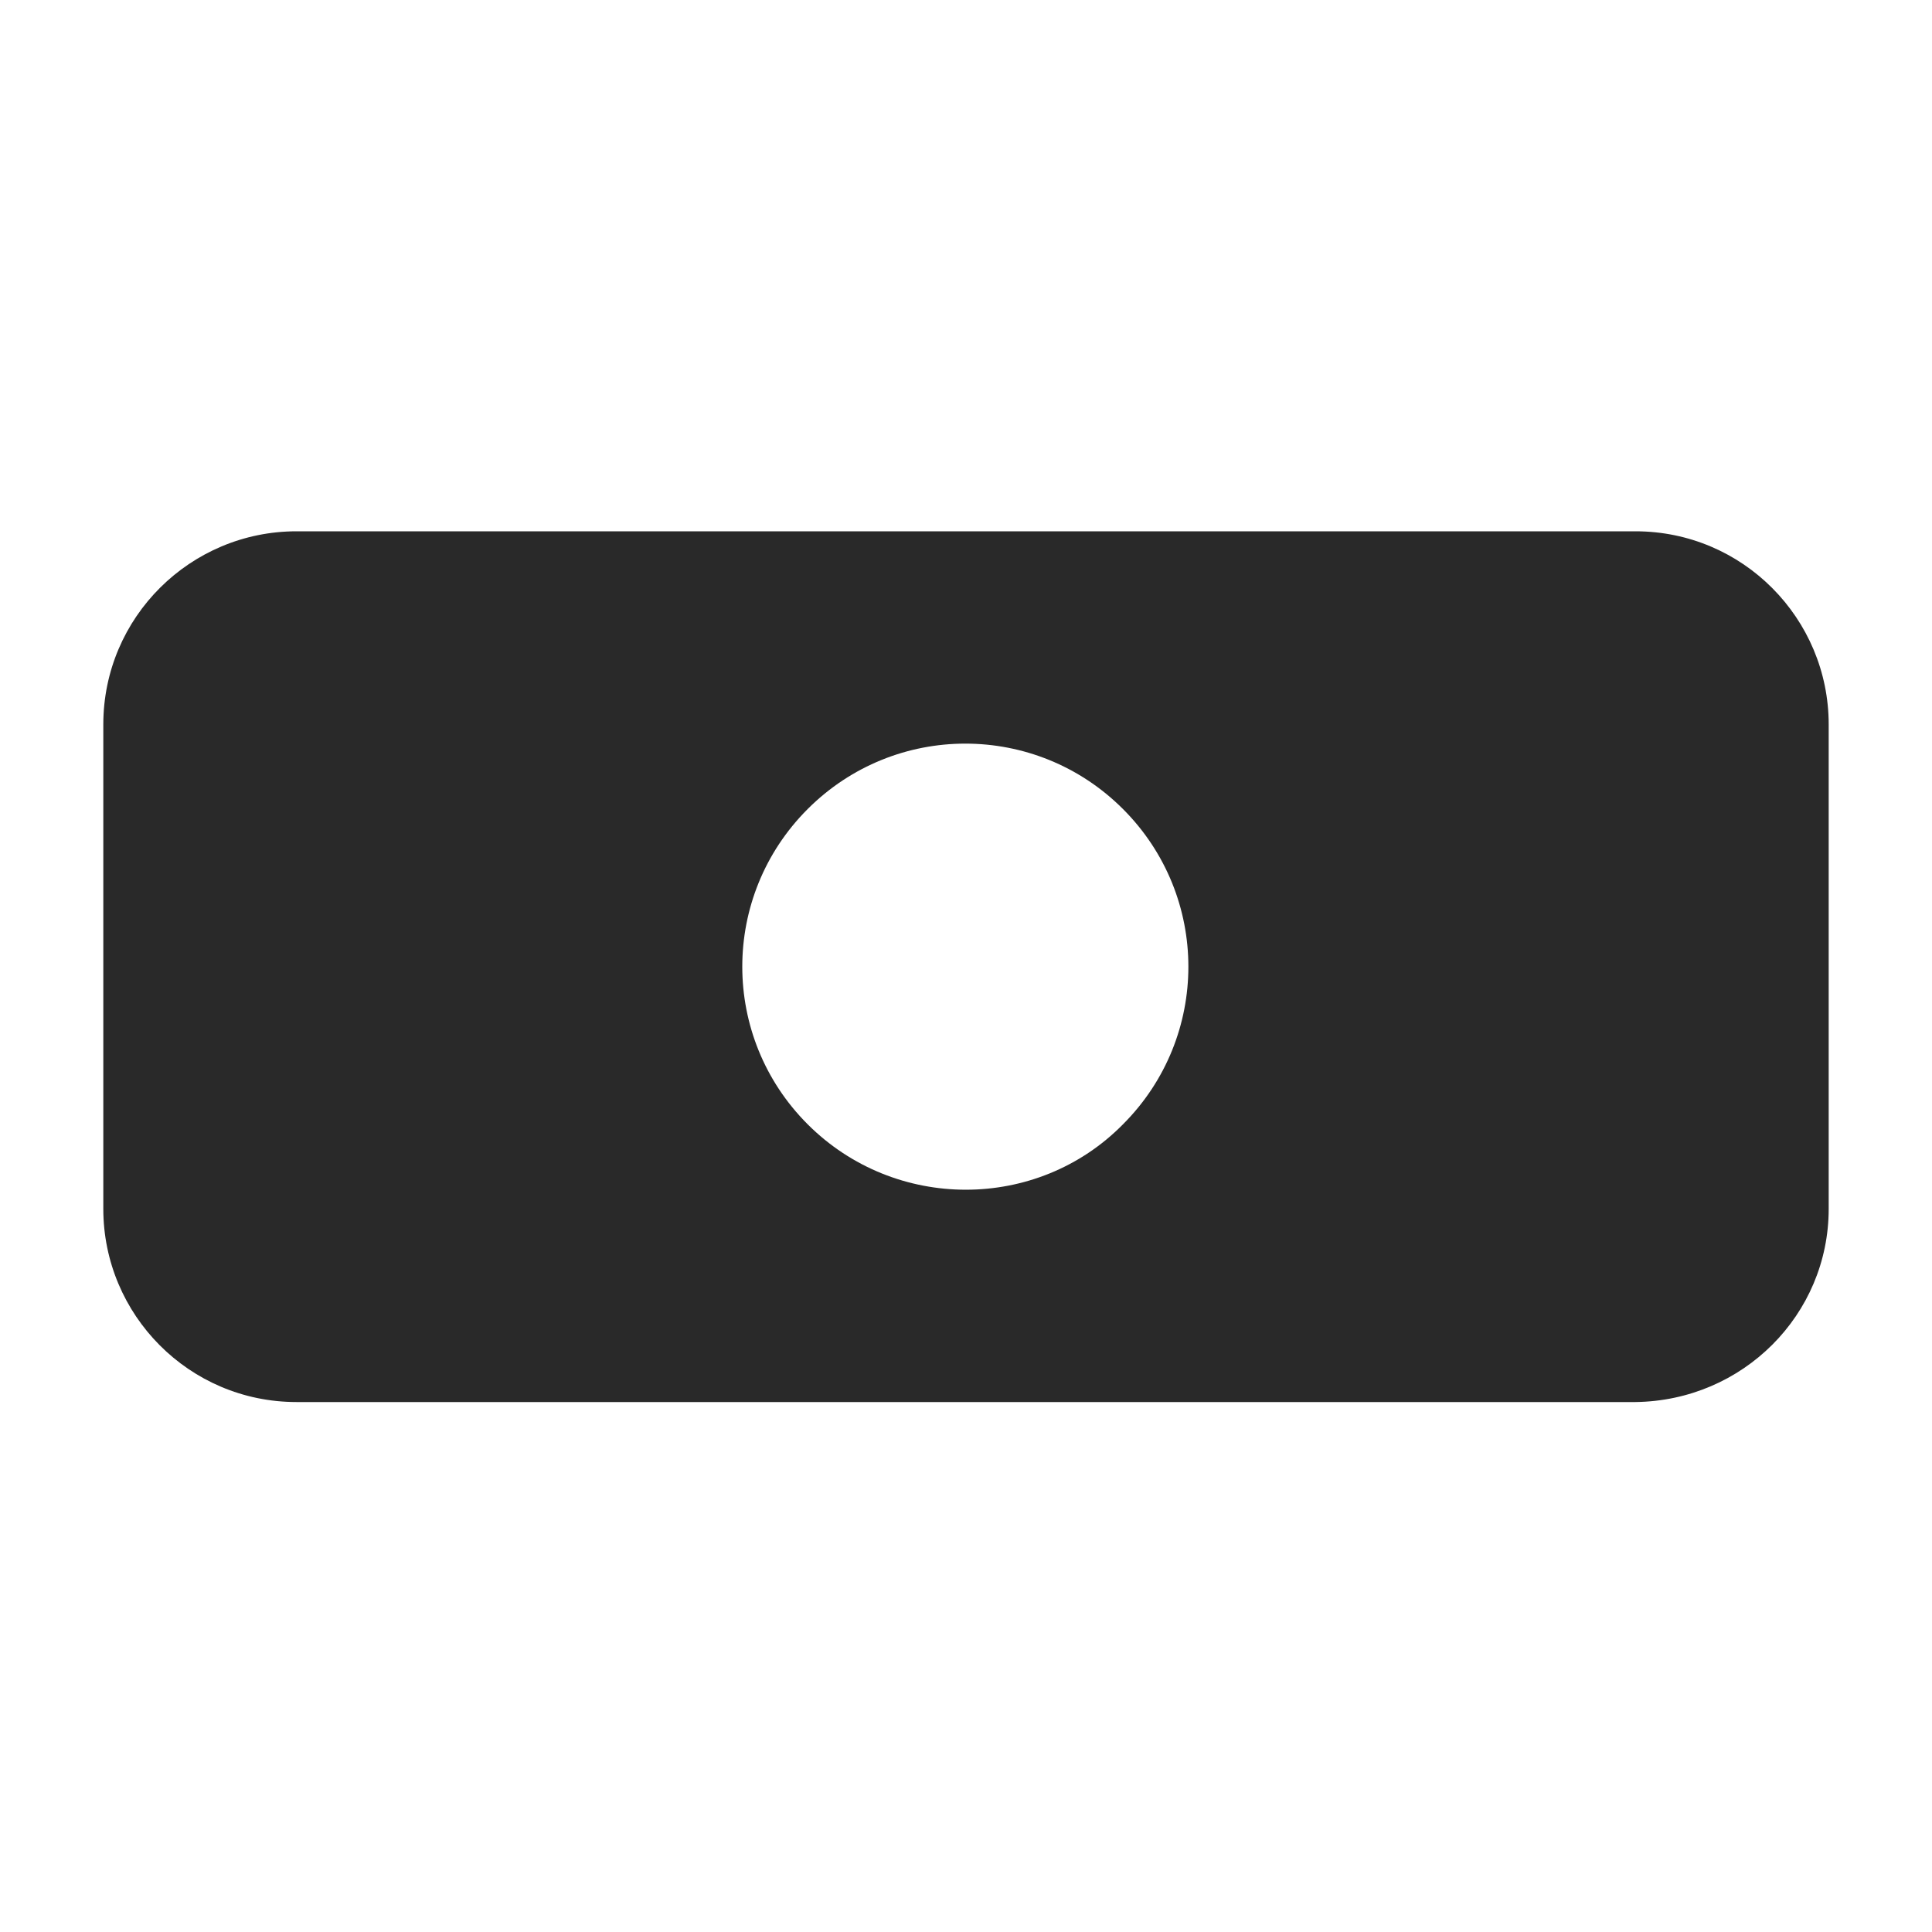
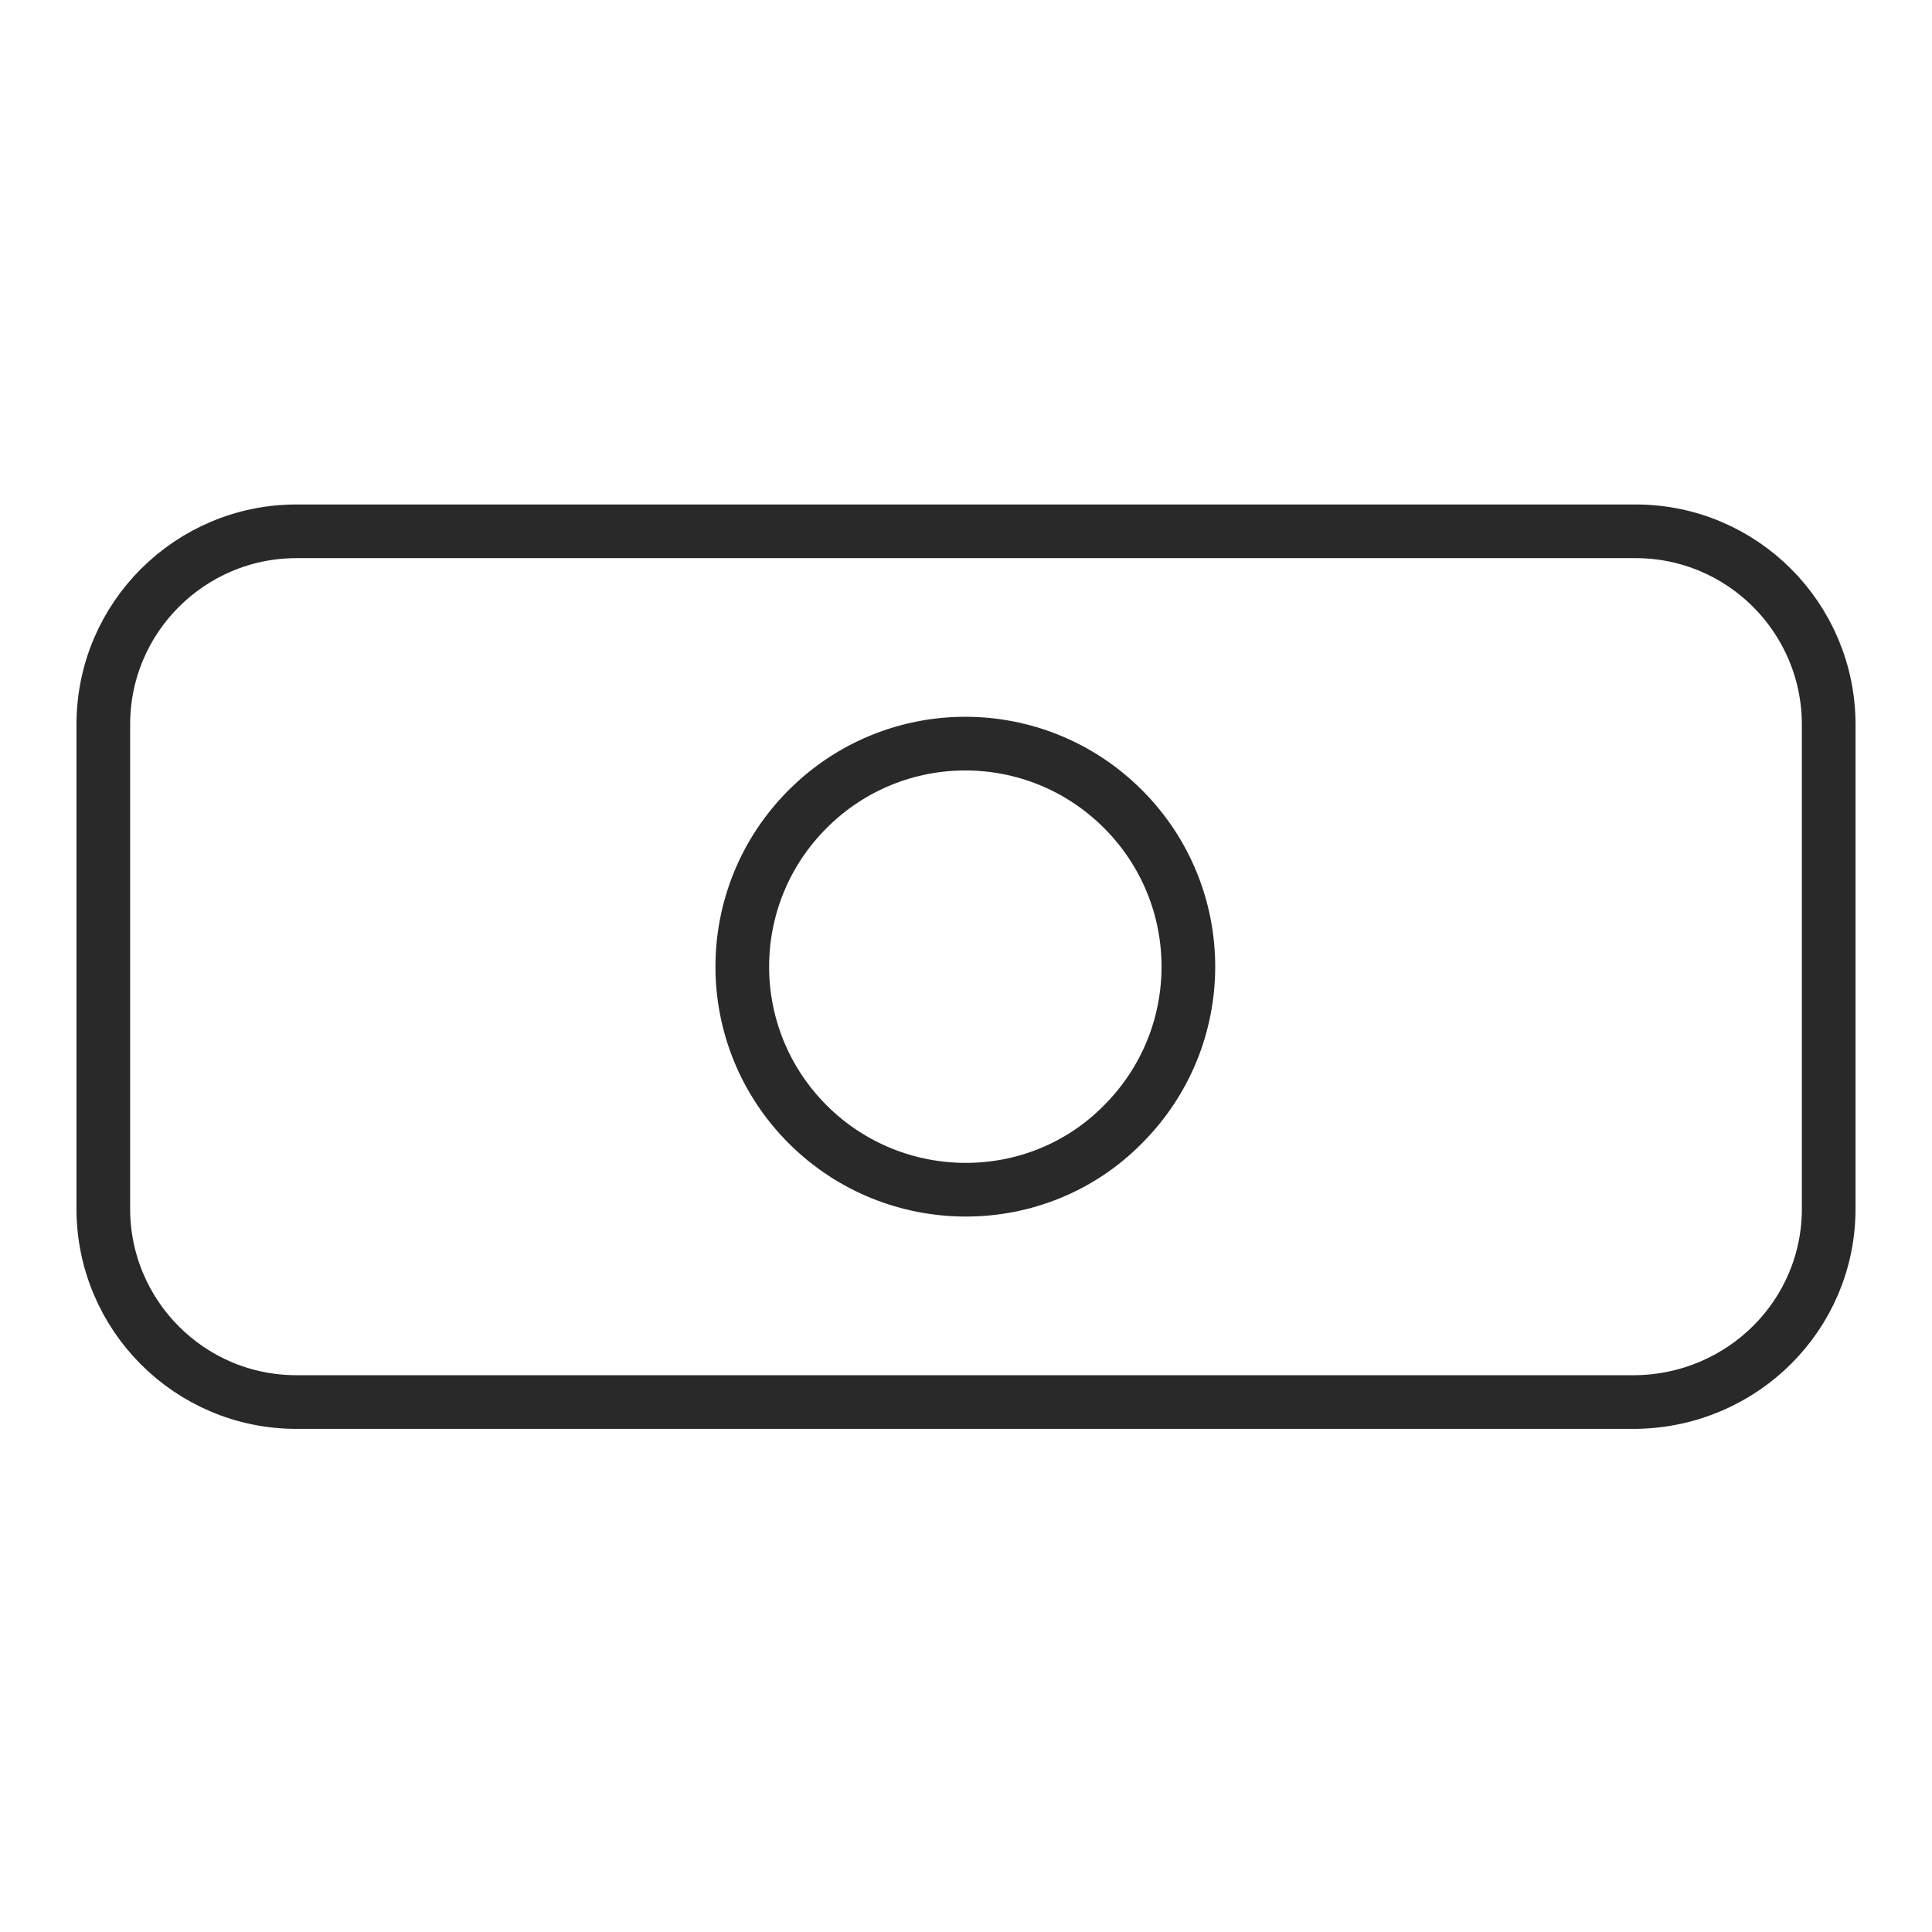
<svg xmlns="http://www.w3.org/2000/svg" version="1.1" id="Layer_1" x="0px" y="0px" viewBox="0 0 144 144" style="enable-background:new 0 0 144 144;" xml:space="preserve">
  <style type="text/css">
- 	.st0{fill:#292929;}
+ 	.st0{fill:none;stroke:#292929;stroke-width:4;stroke-miterlimit:10;}
</style>
  <g>
-     <path class="st0" d="M136.3,90.1l0-36.1c0-7.9-6.4-14.4-14.4-14.4H22.1c-7.9,0-14.4,6.4-14.4,14.4v36.1c0,7.9,6.4,14.4,14.4,14.4   h99.8C129.9,104.4,136.3,98,136.3,90.1z M60.2,83.8c-6.5-6.5-6.5-17,0-23.5s17-6.5,23.5,0c6.5,6.5,6.5,17,0,23.5   C77.3,90.3,66.7,90.3,60.2,83.8z" />
+     <path class="st0" d="M136.3,90.1V54c0-7.9-6.4-14.4-14.4-14.4H22.1C14.2,39.6,7.7,46,7.7,54v36.1c0,7.9,6.4,14.4,14.4,14.4h99.8   C129.9,104.4,136.3,98,136.3,90.1z M60.2,83.8c-6.5-6.5-6.5-17,0-23.5s17-6.5,23.5,0s6.5,17,0,23.5C77.3,90.3,66.7,90.3,60.2,83.8z   " />
  </g>
</svg>
